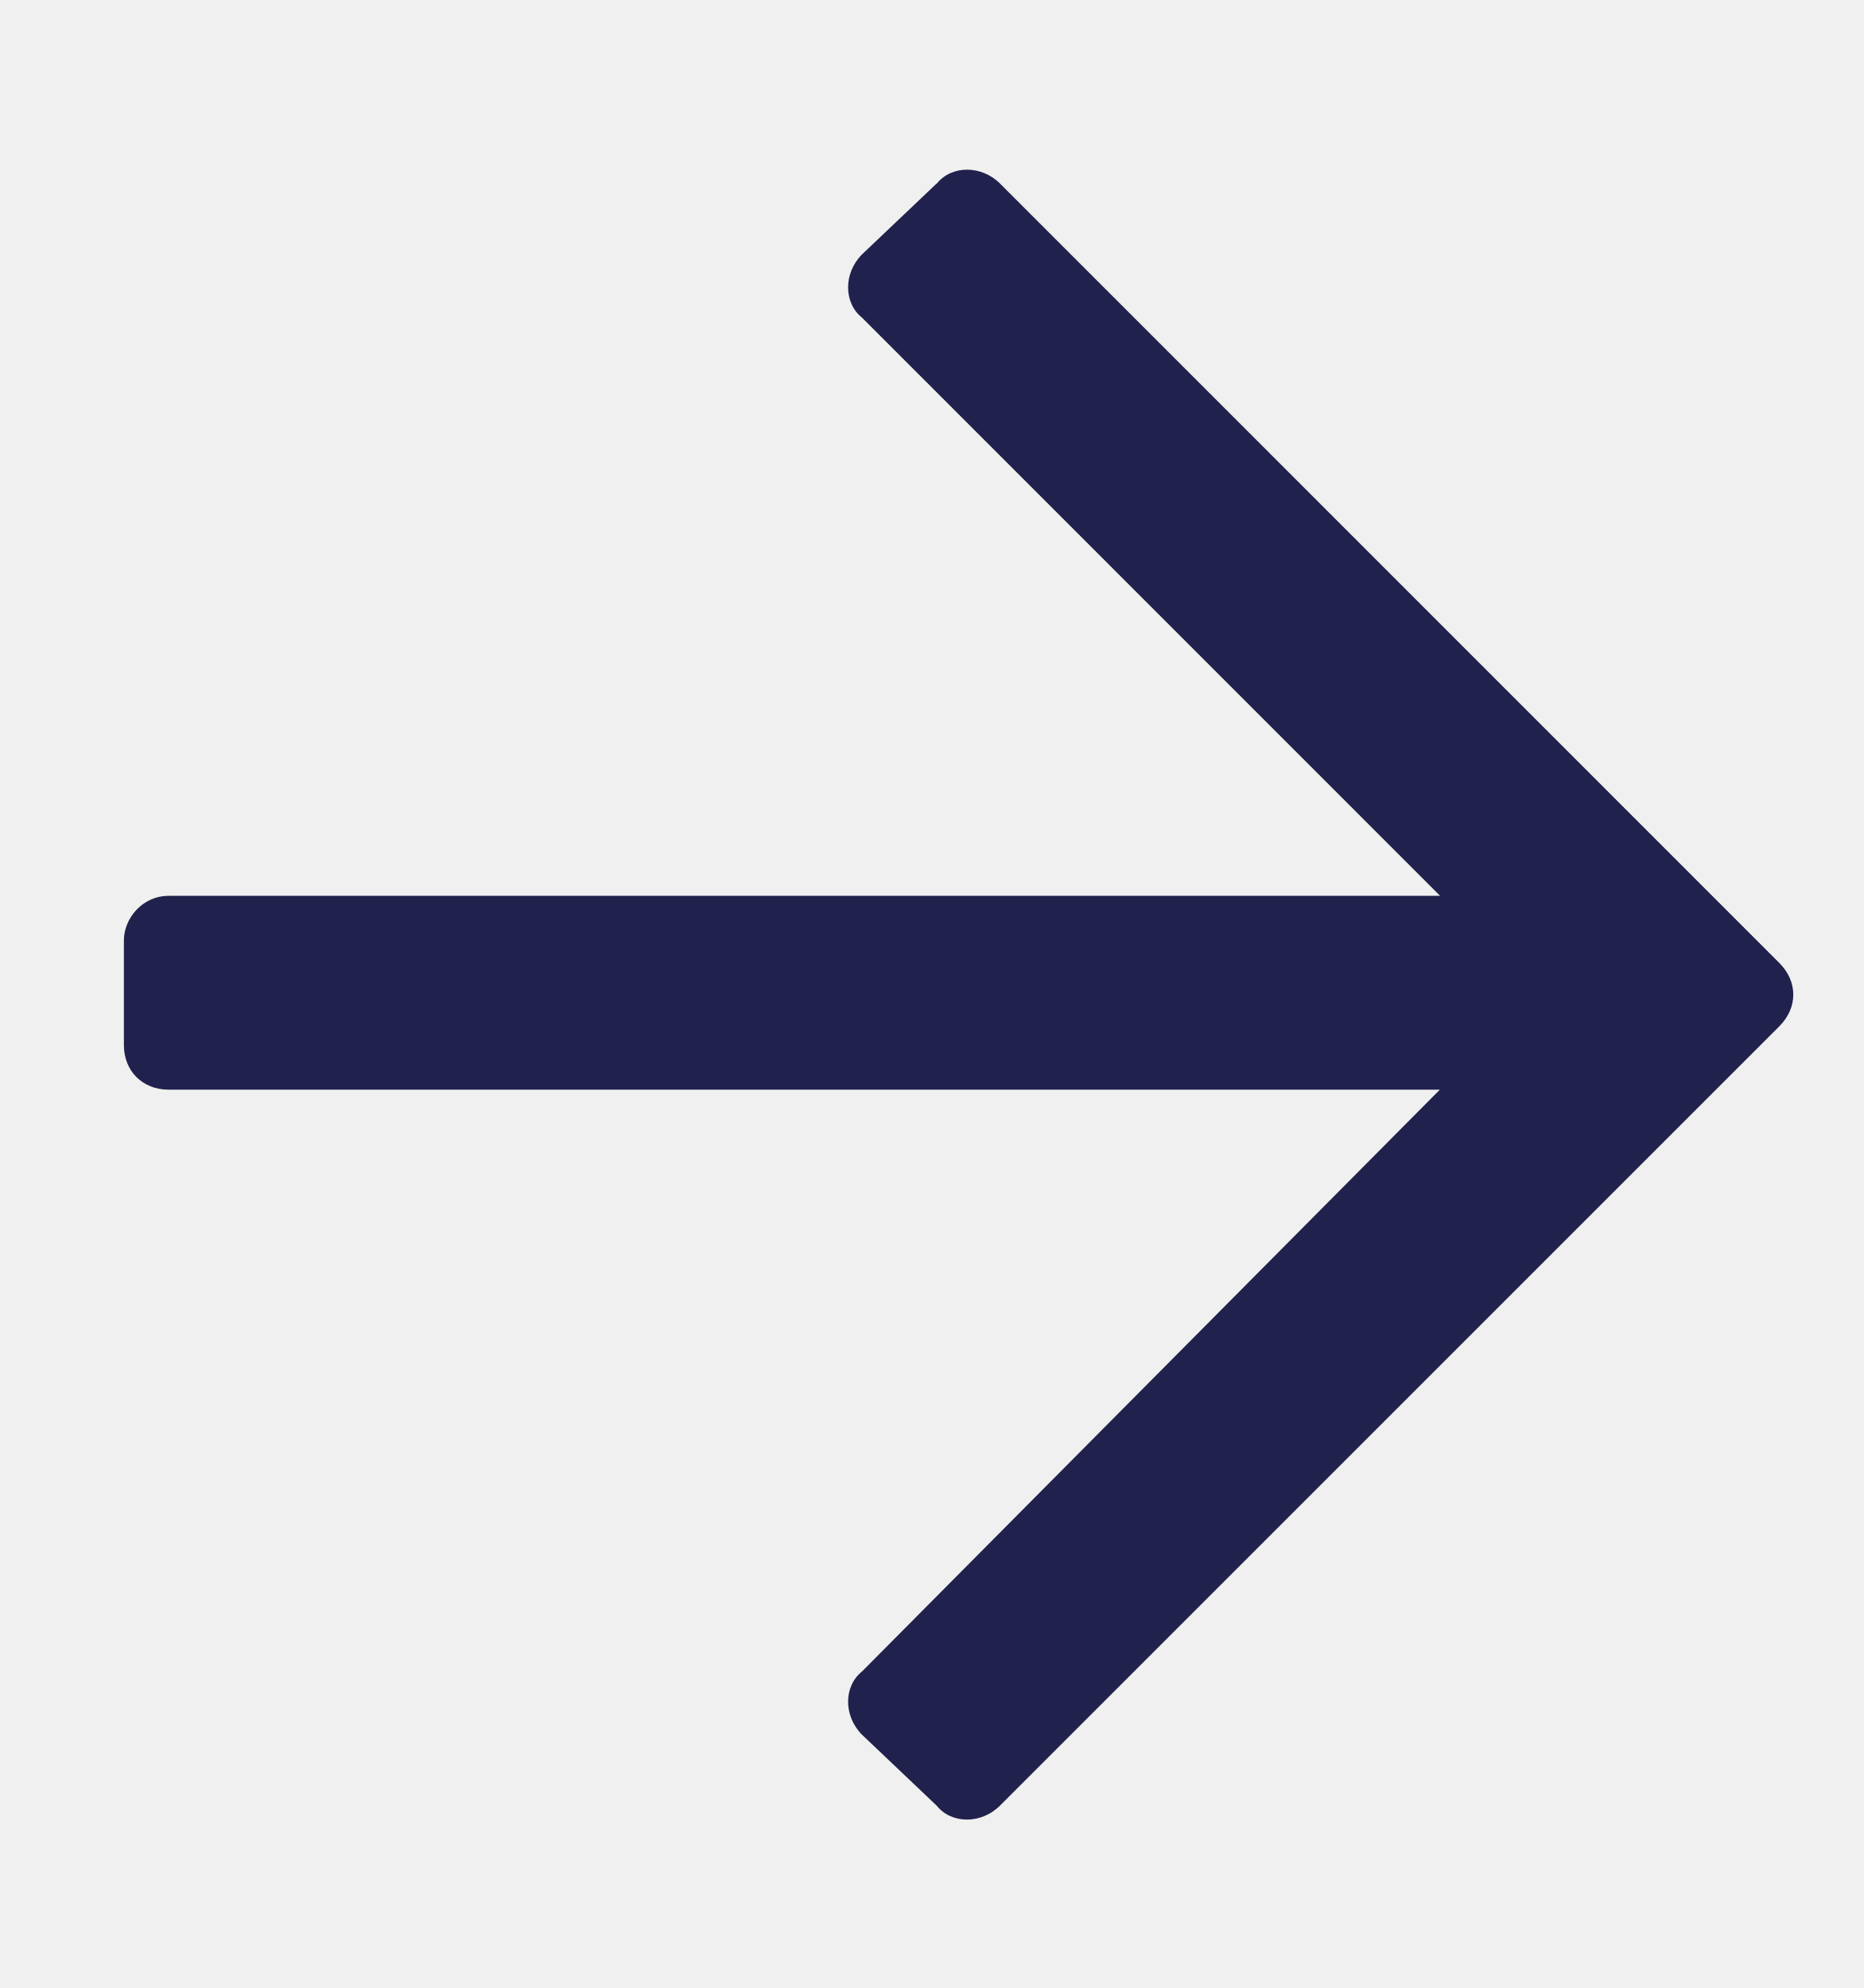
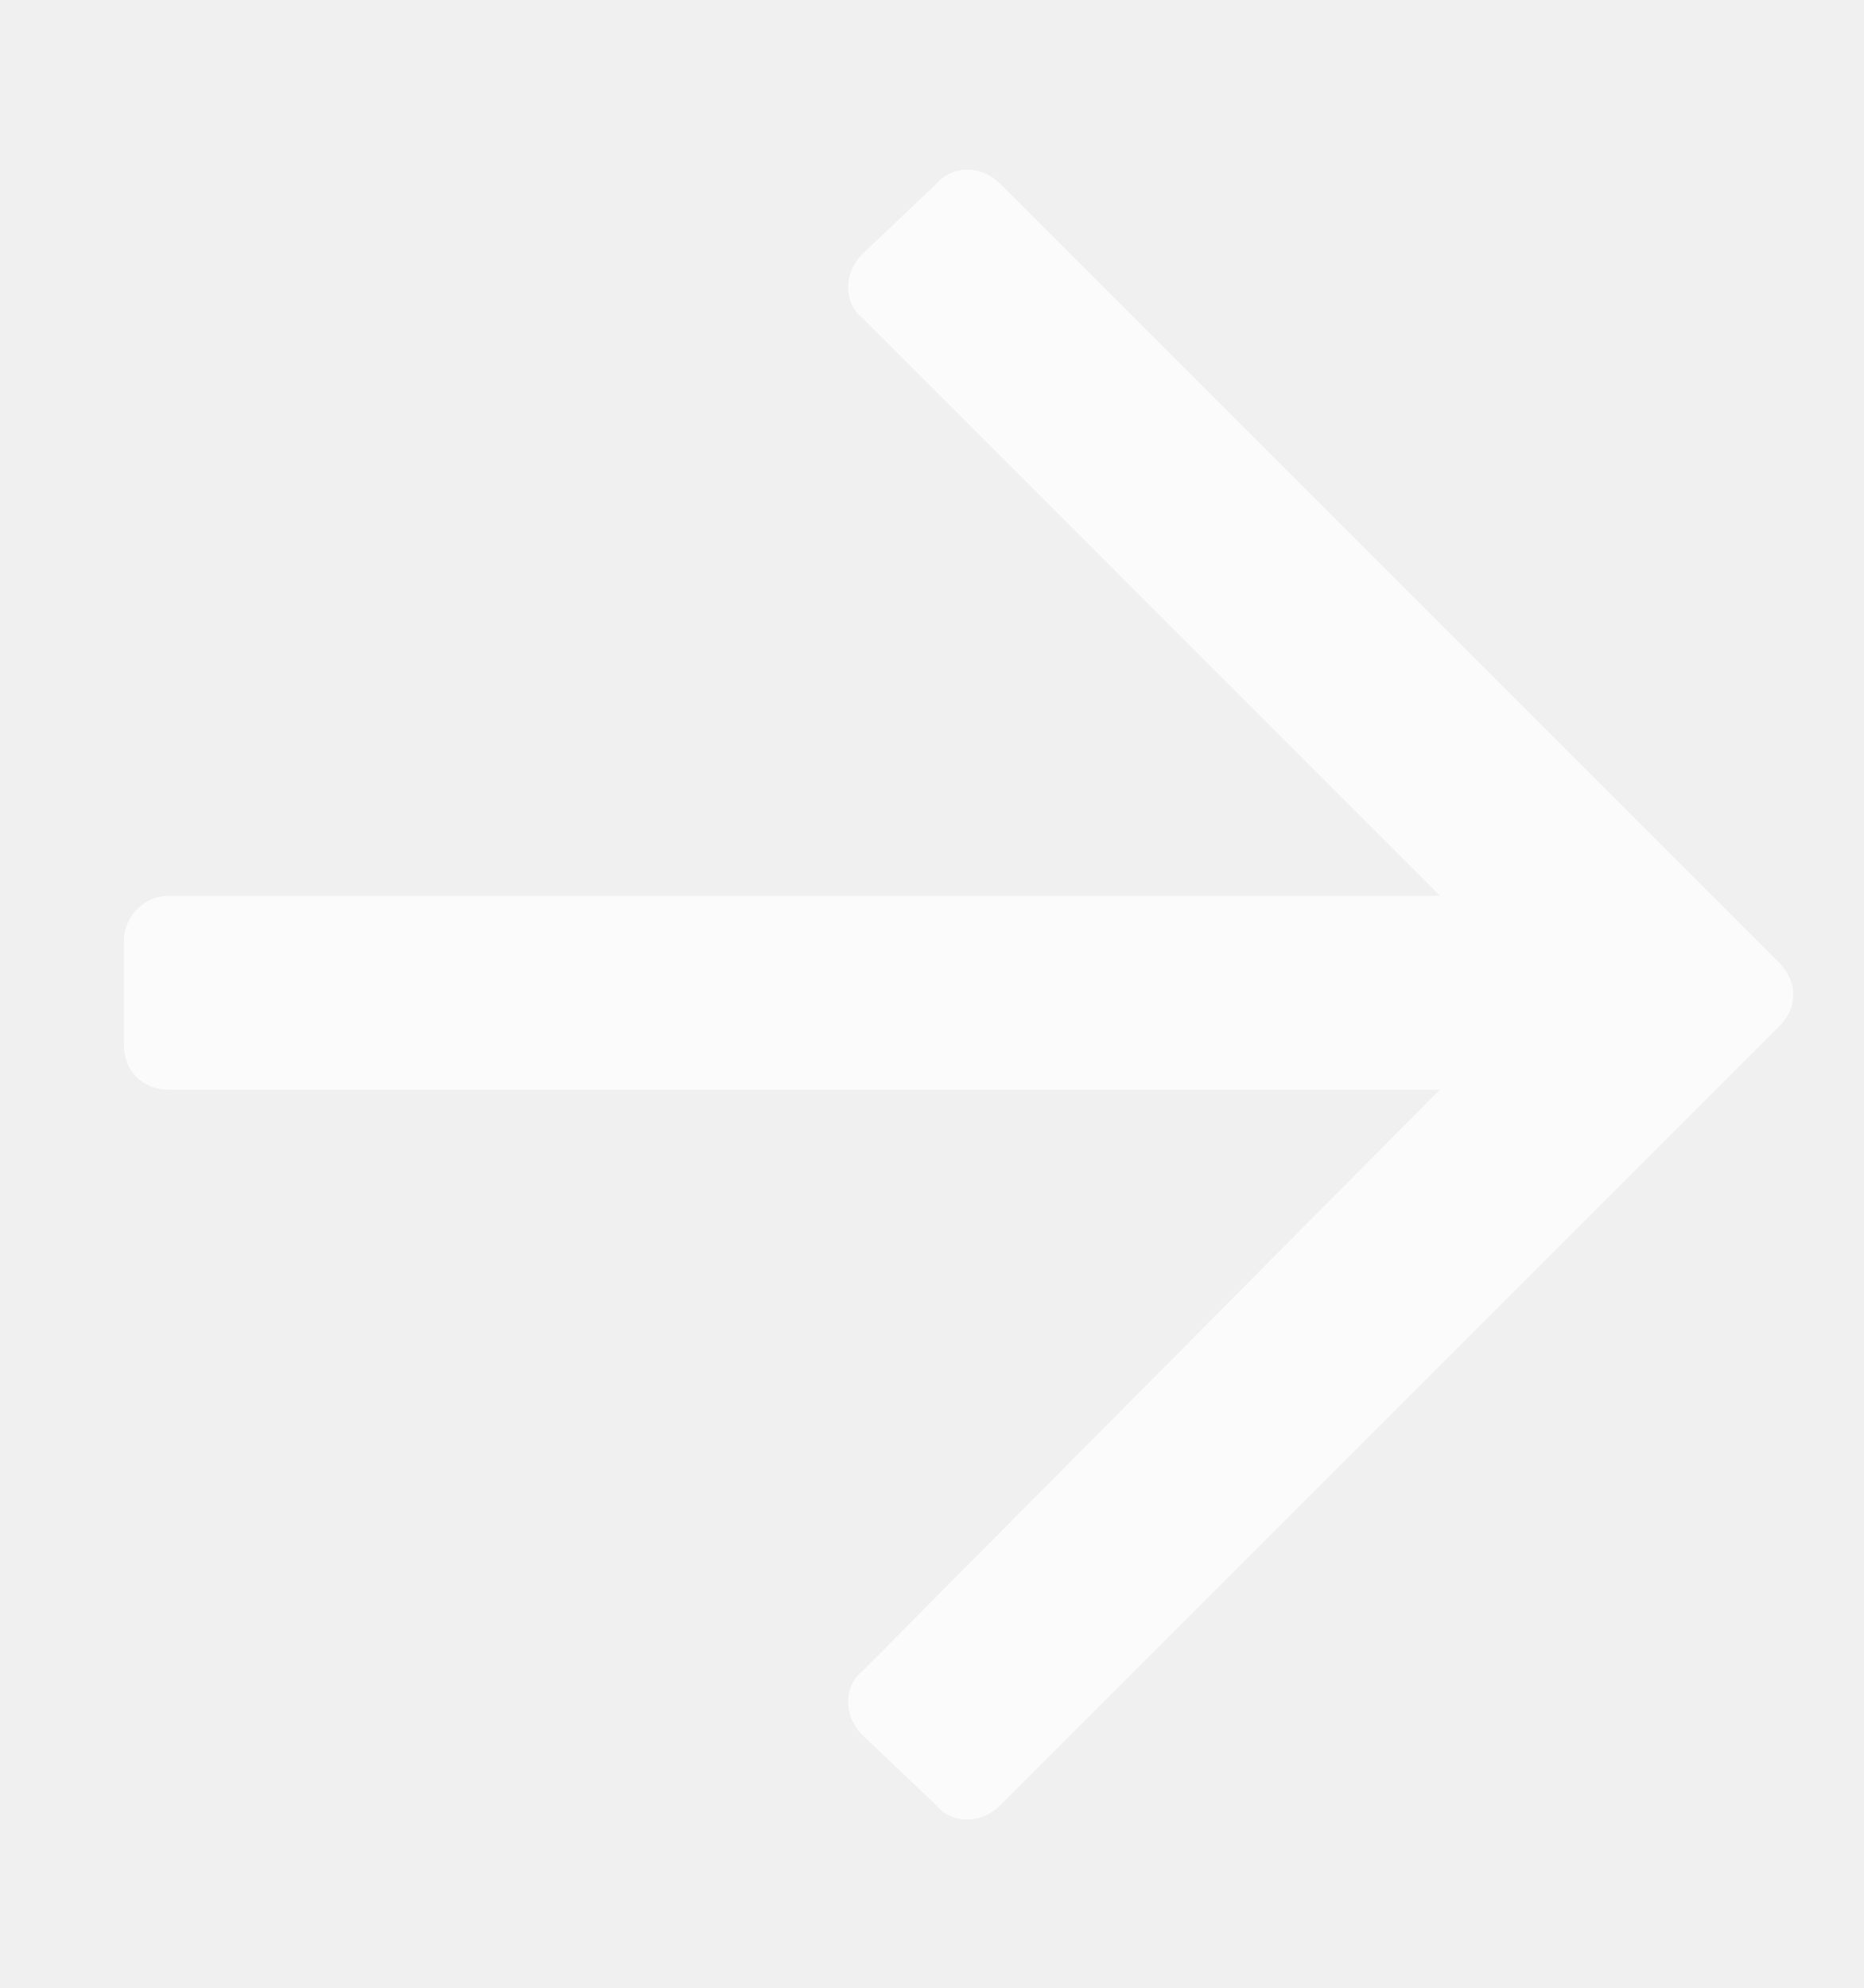
<svg xmlns="http://www.w3.org/2000/svg" width="15" height="16" fill="none" viewBox="0 0 15 16">
-   <path fill="#21214D" d="M7.539 1.478c.12-.15.36-.15.51 0L14.32 7.75c.15.15.15.36 0 .51l-6.272 6.272c-.15.15-.39.15-.51 0l-.6-.57c-.15-.15-.15-.39 0-.51l4.65-4.682H1.357c-.21 0-.36-.15-.36-.36v-.84c0-.18.15-.36.36-.36H11.59L6.938 2.557c-.15-.12-.15-.36 0-.51l.6-.57Z" />
+   <path fill="#ffffff" fill-opacity="0.7" d="M7.539 1.478c.12-.15.36-.15.51 0L14.32 7.75c.15.15.15.36 0 .51l-6.272 6.272c-.15.15-.39.15-.51 0l-.6-.57c-.15-.15-.15-.39 0-.51l4.65-4.682H1.357c-.21 0-.36-.15-.36-.36v-.84c0-.18.15-.36.36-.36H11.59L6.938 2.557c-.15-.12-.15-.36 0-.51l.6-.57Z" />
</svg>
